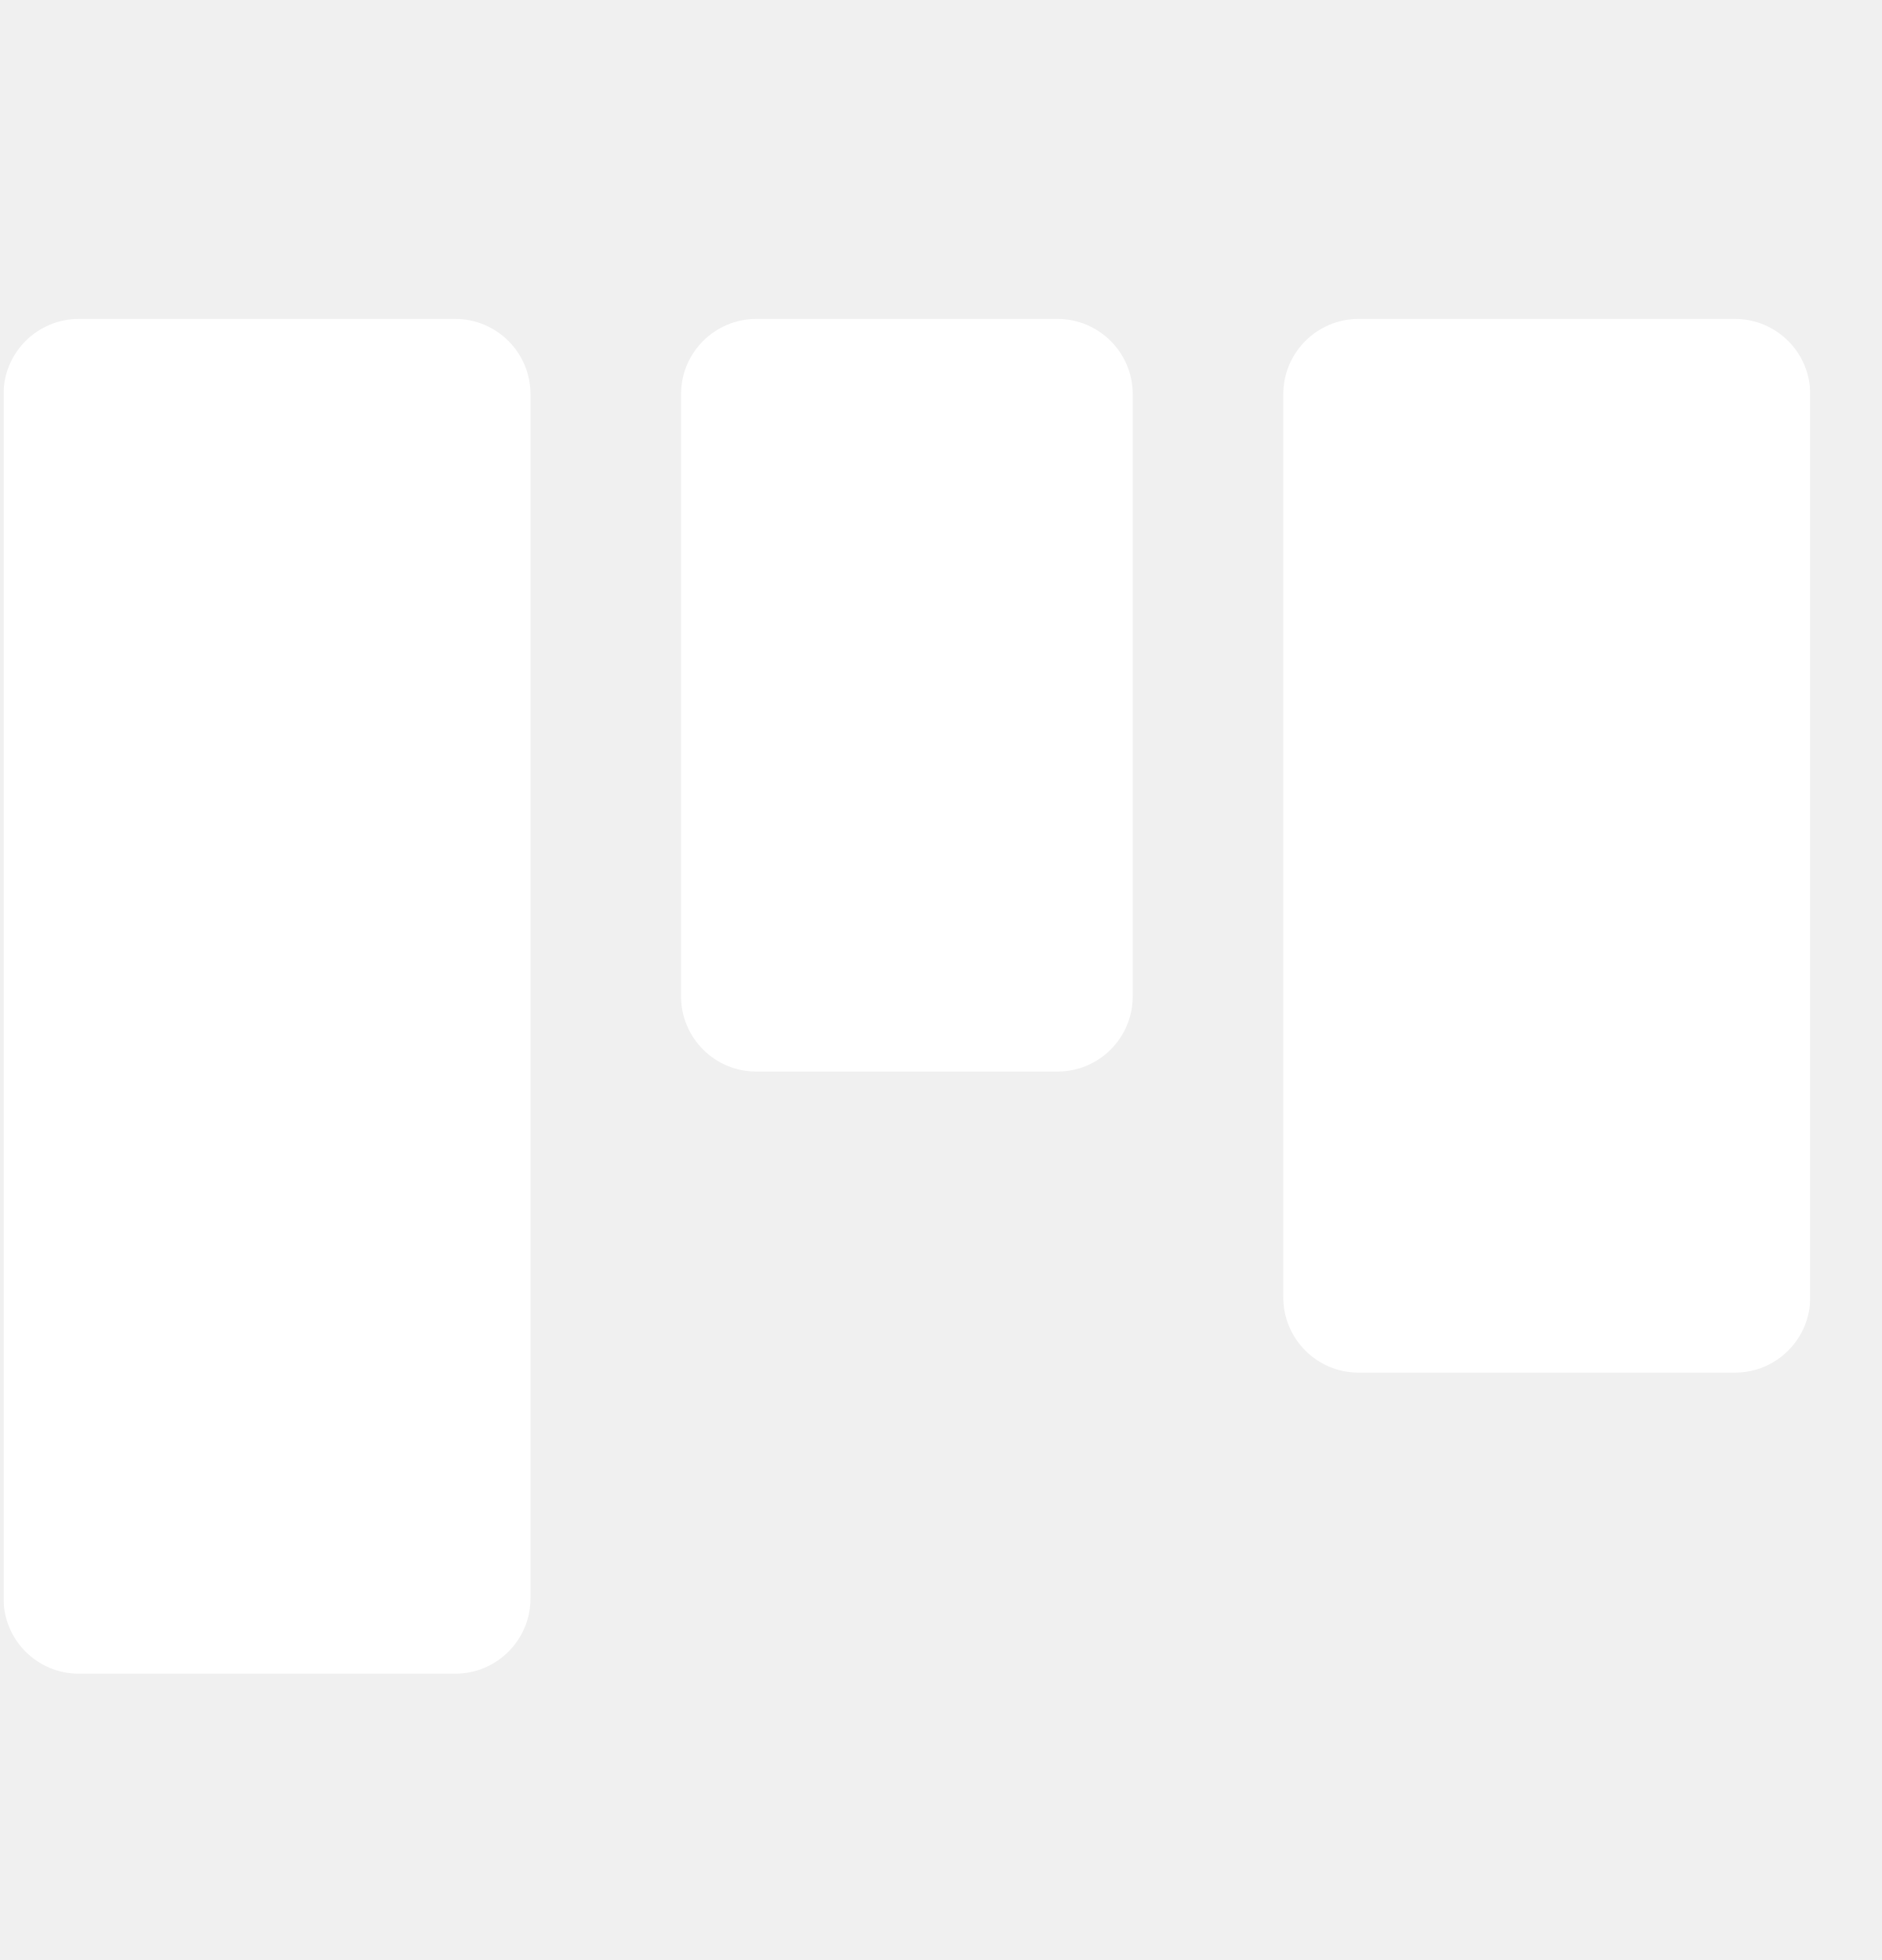
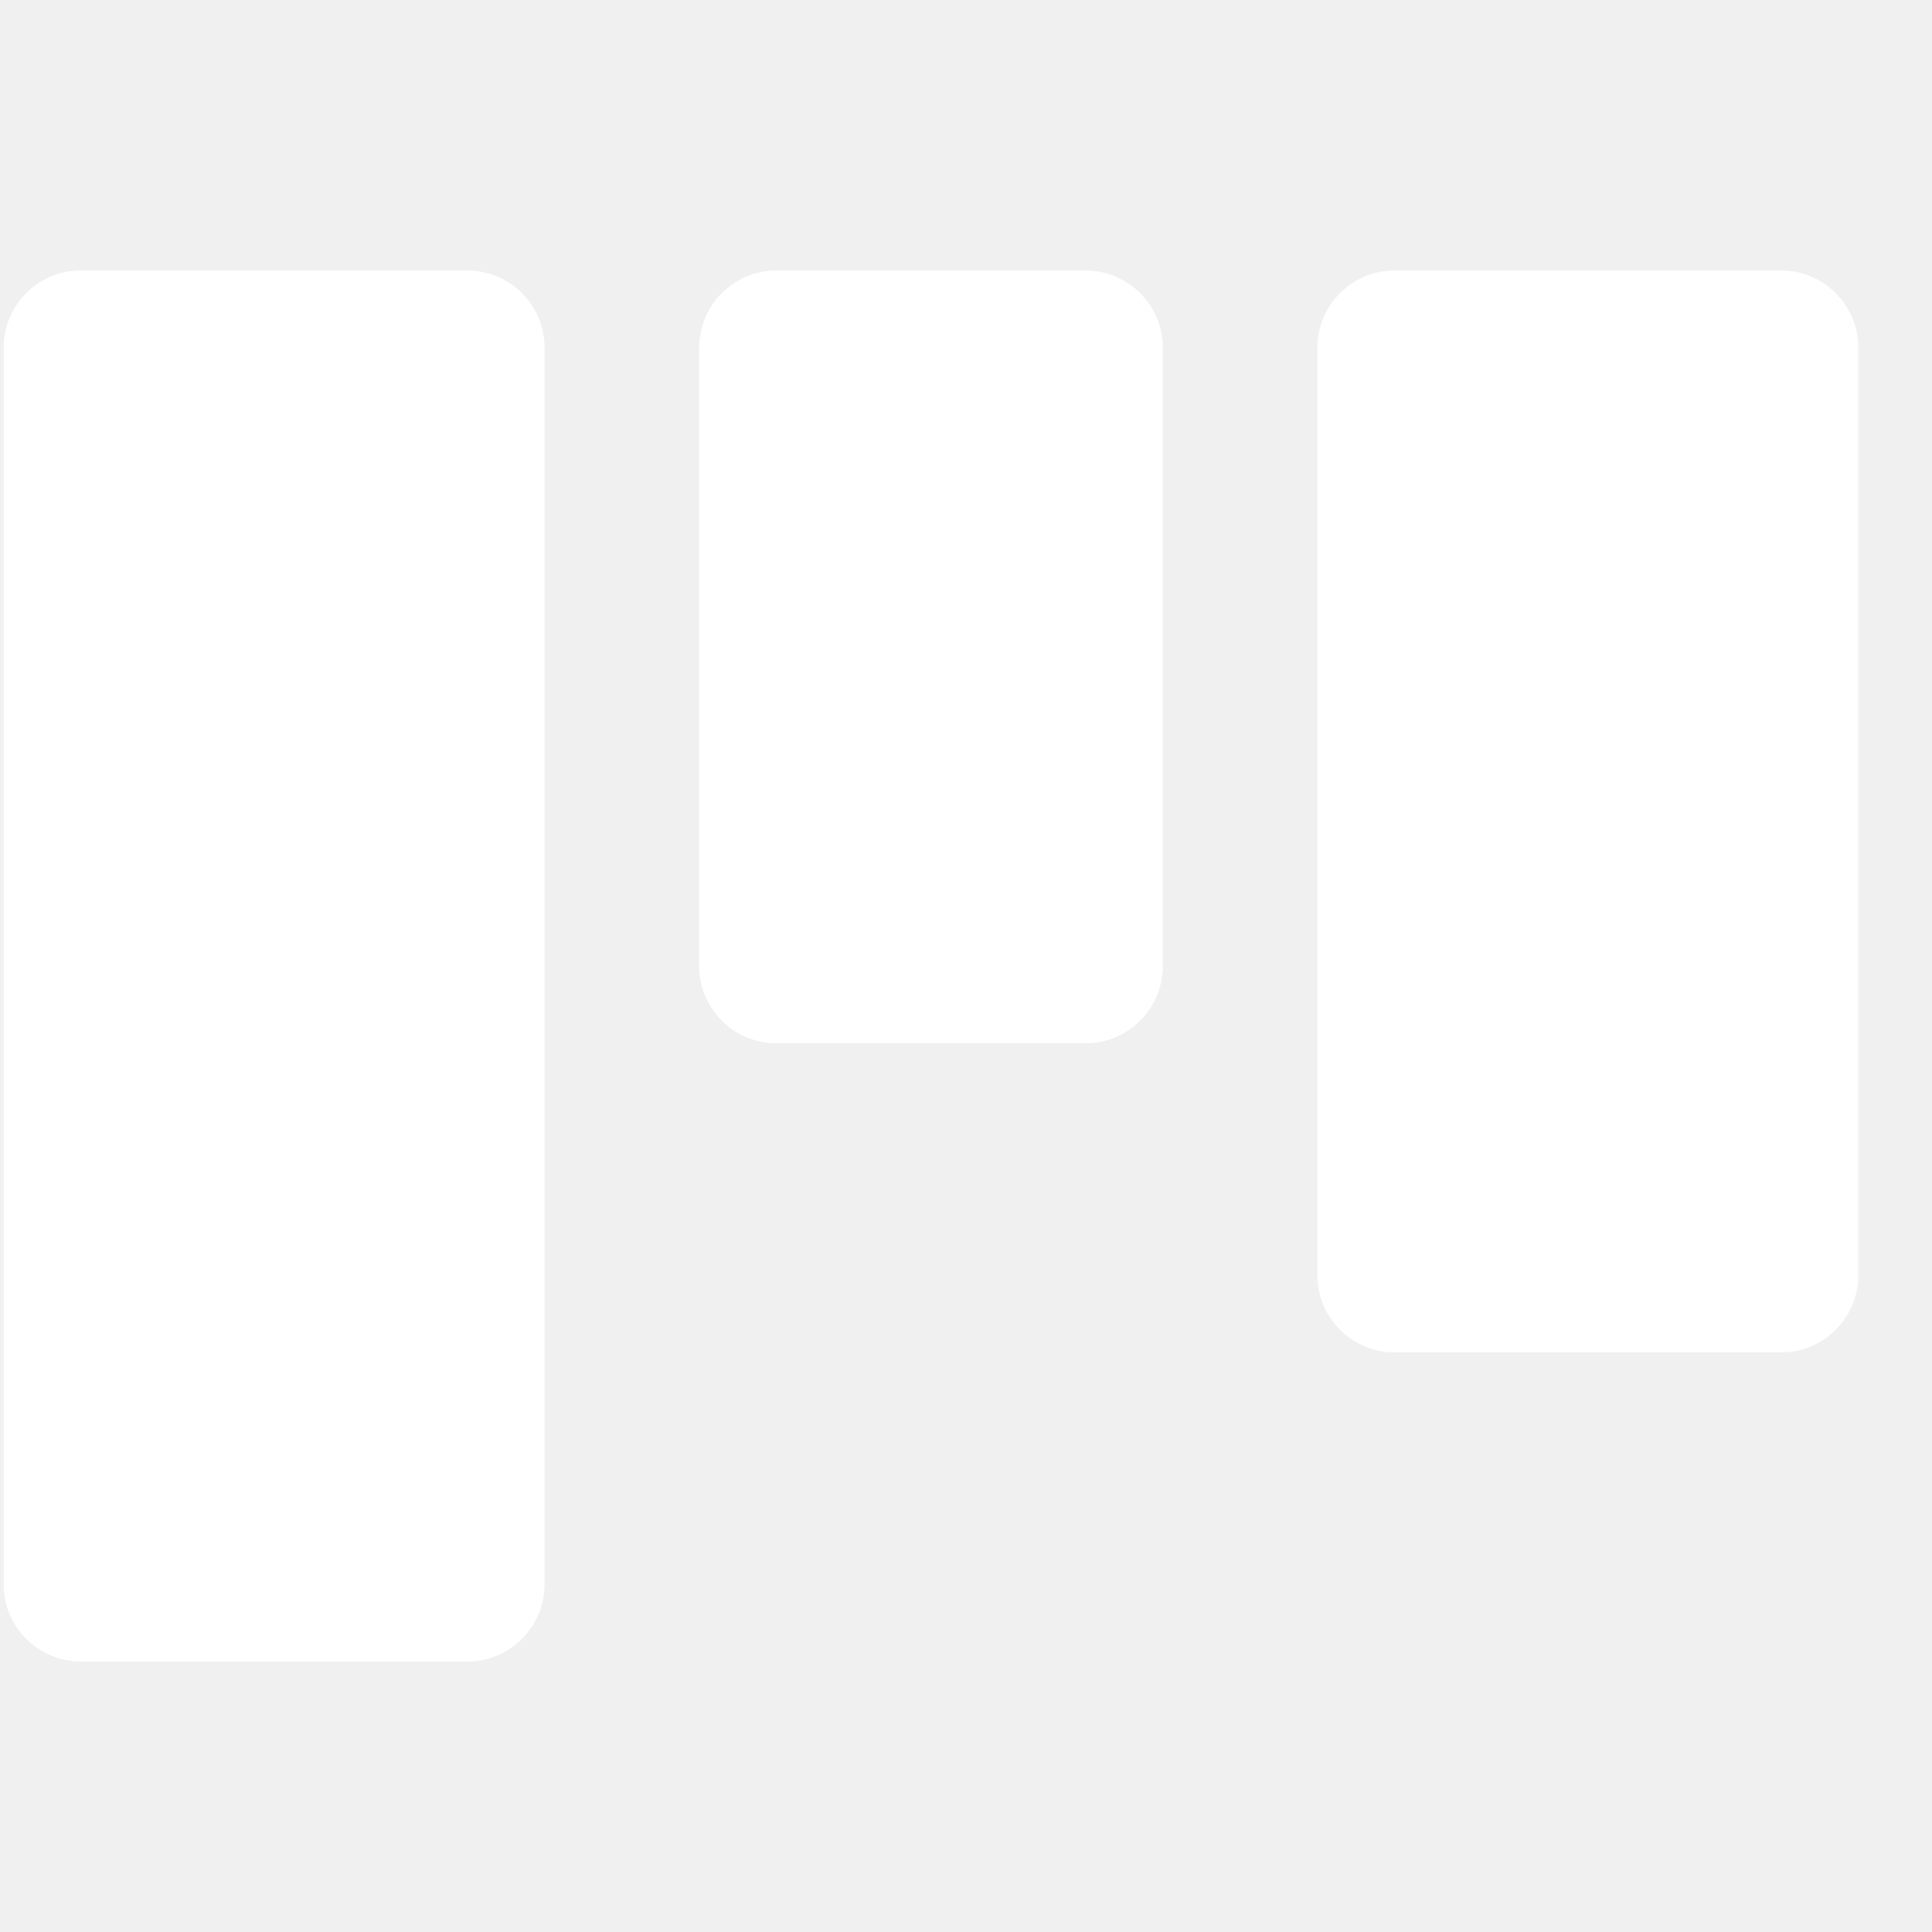
- <svg xmlns="http://www.w3.org/2000/svg" width="24" height="25" viewBox="0 0 24 25" fill="none">
-   <g clip-path="url(#clip0_4_2644)">
-     <mask id="mask0_4_2644" style="mask-type:luminance" maskUnits="userSpaceOnUse" x="0" y="1" width="24" height="24">
-       <path d="M23.085 1.188H0.045V24.229H23.085V1.188Z" fill="white" />
+ <svg xmlns="http://www.w3.org/2000/svg" width="24" height="24" viewBox="0 0 24 24" fill="none">
+   <g clip-path="url(#clip0_49_788)">
+     <mask id="mask0_49_788" style="mask-type:luminance" maskUnits="userSpaceOnUse" x="0" y="0" width="24" height="24">
+       <path d="M23.085 0.48H0.045V23.52H23.085V0.48Z" fill="white" />
    </mask>
-     <g mask="url(#mask0_4_2644)">
-       <path fill-rule="evenodd" clip-rule="evenodd" d="M0.045 5.028C0.045 4.498 0.475 4.068 1.005 4.068H5.805C6.335 4.068 6.765 4.498 6.765 5.028V20.388C6.765 20.919 6.335 21.348 5.805 21.348H1.005C0.475 21.348 0.045 20.919 0.045 20.388V5.028ZM16.365 5.028C16.365 4.498 16.795 4.068 17.325 4.068H22.125C22.655 4.068 23.085 4.498 23.085 5.028V16.548C23.085 17.078 22.655 17.508 22.125 17.508H17.325C16.795 17.508 16.365 17.078 16.365 16.548V5.028ZM9.645 4.068C9.115 4.068 8.685 4.498 8.685 5.028V12.708C8.685 13.239 9.115 13.668 9.645 13.668H13.485C14.015 13.668 14.445 13.239 14.445 12.708V5.028C14.445 4.498 14.015 4.068 13.485 4.068H9.645Z" fill="white" />
+     <g mask="url(#mask0_49_788)">
+       <path fill-rule="evenodd" clip-rule="evenodd" d="M0.045 4.32C0.045 3.79 0.475 3.36 1.005 3.36H5.805C6.335 3.36 6.765 3.79 6.765 4.32V19.68C6.765 20.21 6.335 20.64 5.805 20.64H1.005C0.475 20.64 0.045 20.21 0.045 19.68V4.32ZM16.365 4.32C16.365 3.79 16.795 3.36 17.325 3.36H22.125C22.655 3.36 23.085 3.79 23.085 4.32V15.84C23.085 16.37 22.655 16.8 22.125 16.8H17.325C16.795 16.8 16.365 16.37 16.365 15.84V4.32ZM9.645 3.36C9.115 3.36 8.685 3.79 8.685 4.32V12C8.685 12.53 9.115 12.96 9.645 12.96H13.485C14.015 12.96 14.445 12.53 14.445 12V4.32C14.445 3.79 14.015 3.36 13.485 3.36H9.645Z" fill="white" />
    </g>
  </g>
  <defs>
-     <clipPath id="clip0_4_2644">
-       <rect width="24" height="24" fill="white" transform="translate(0 0.708984)" />
+     <clipPath id="clip0_49_788">
+       <rect width="24" height="24" fill="white" transform="translate(0 0.000488281)" />
    </clipPath>
  </defs>
</svg>
